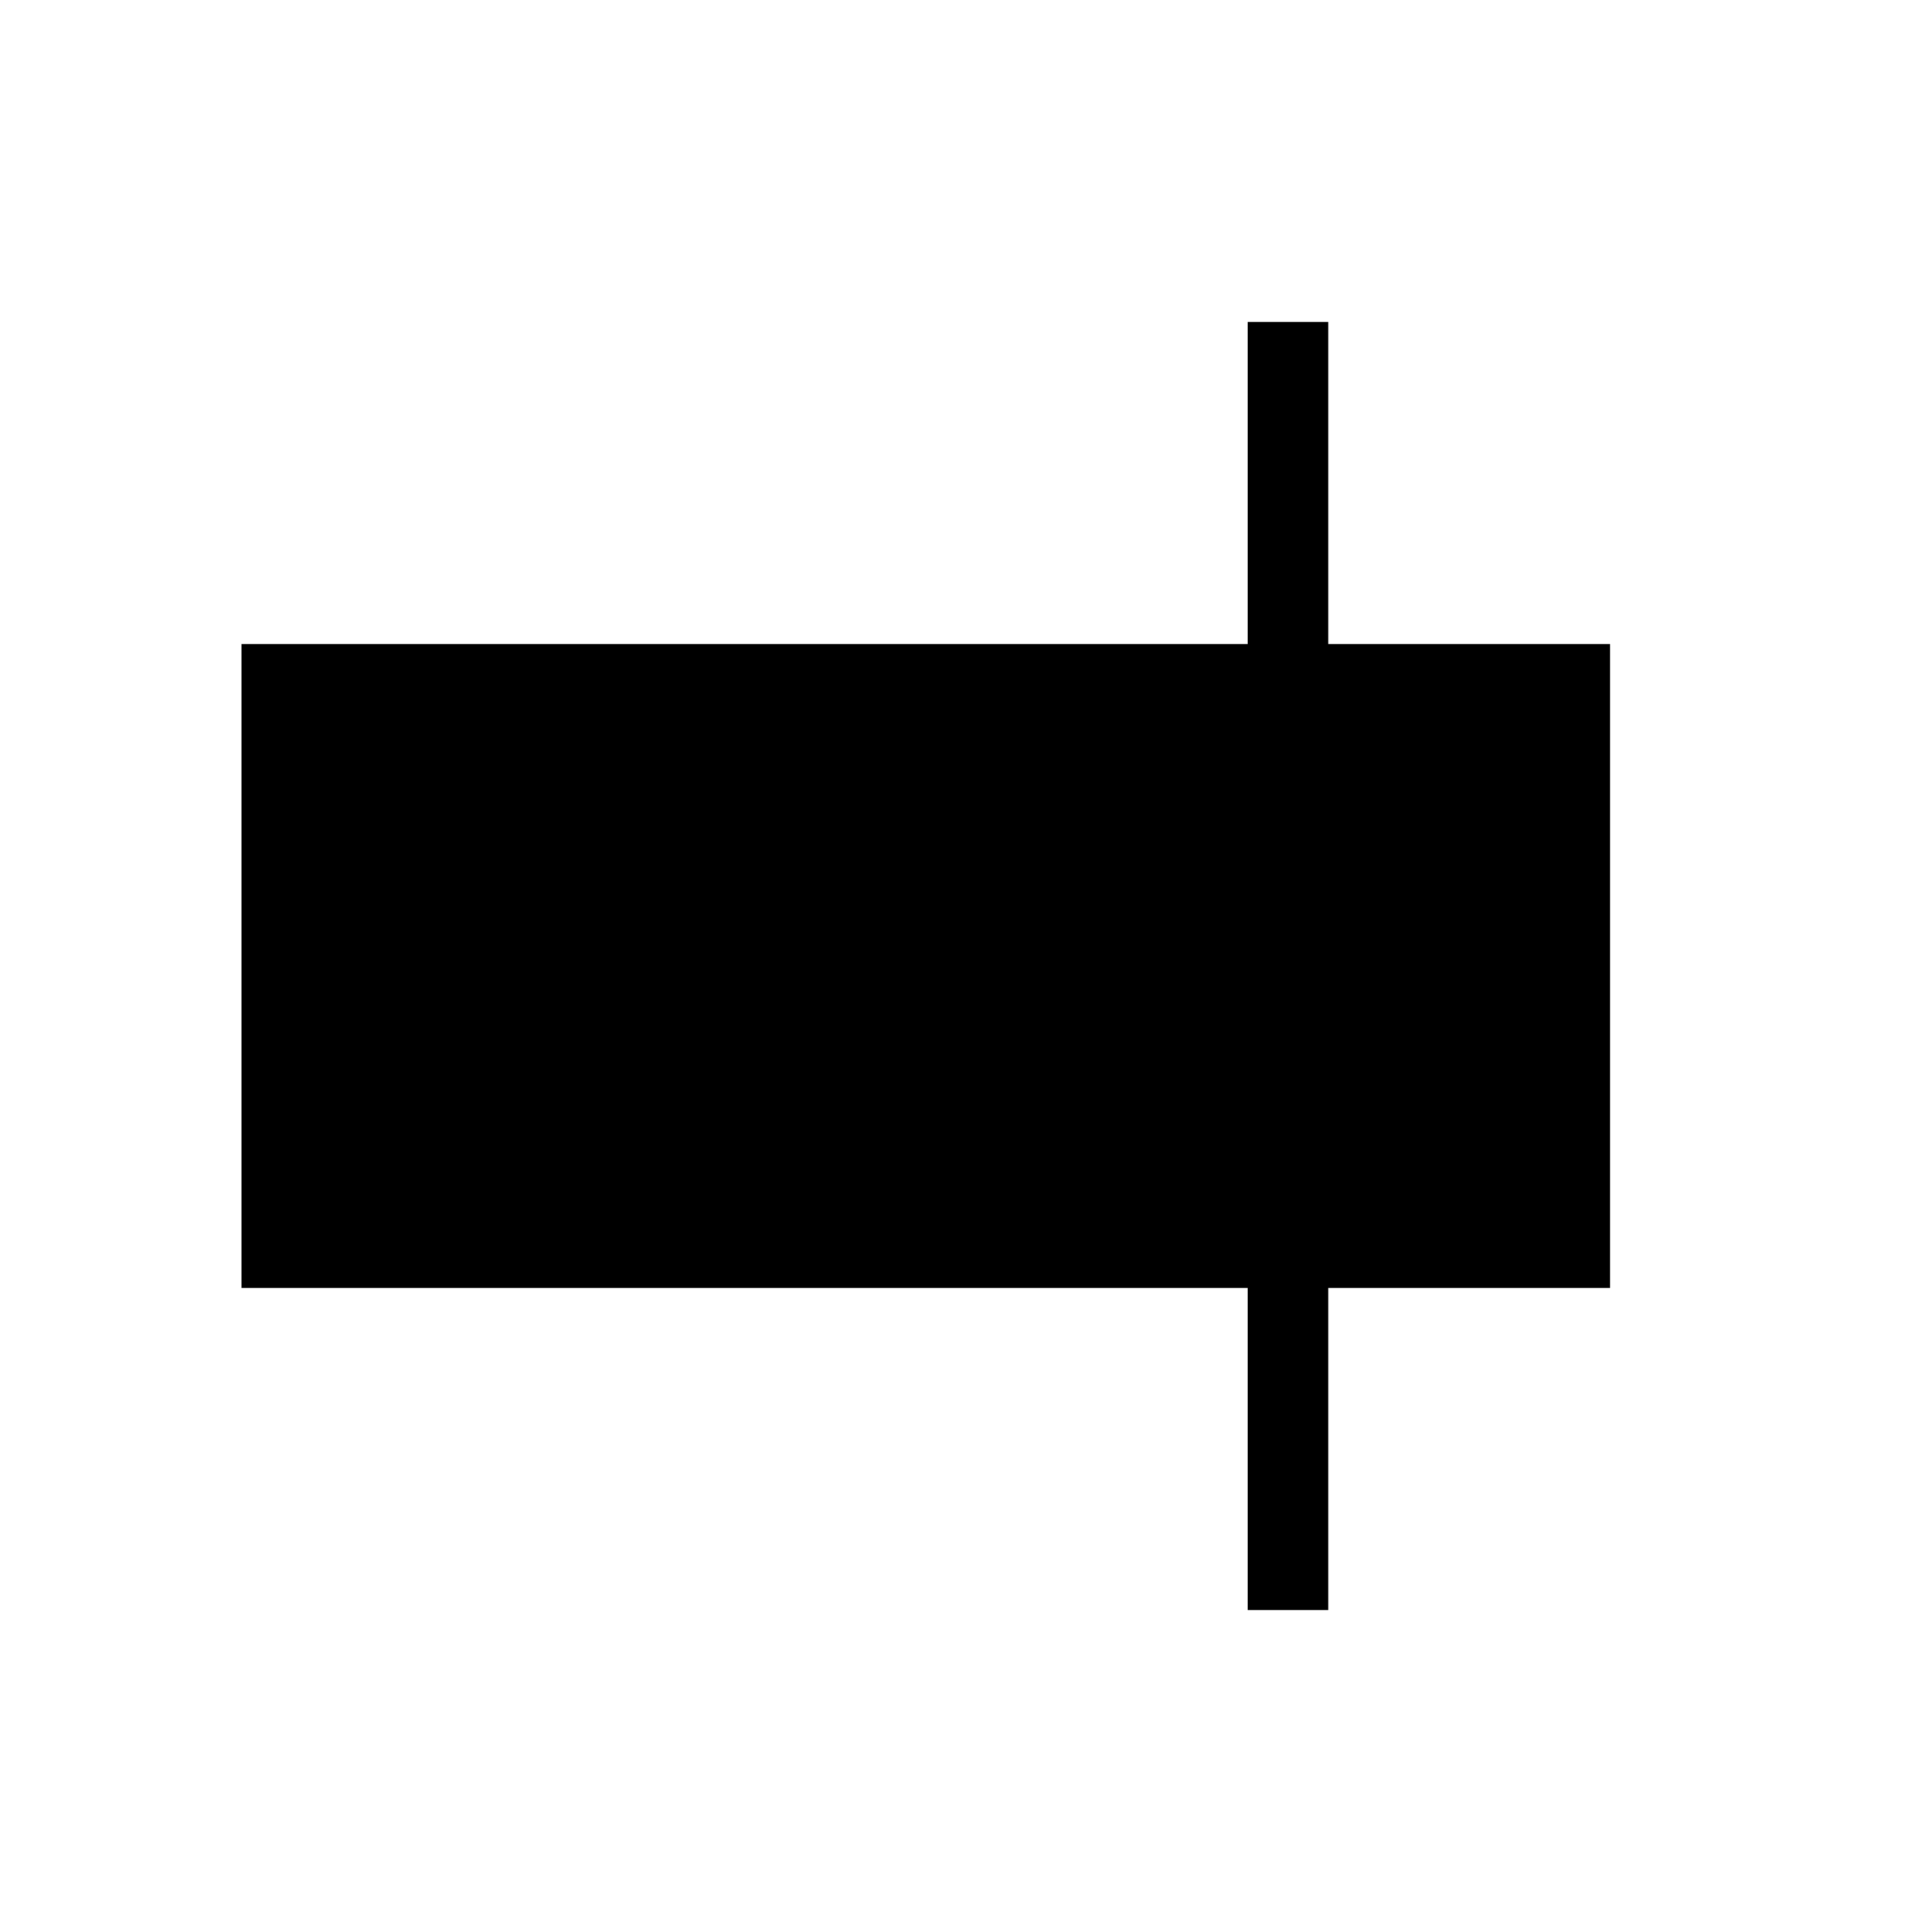
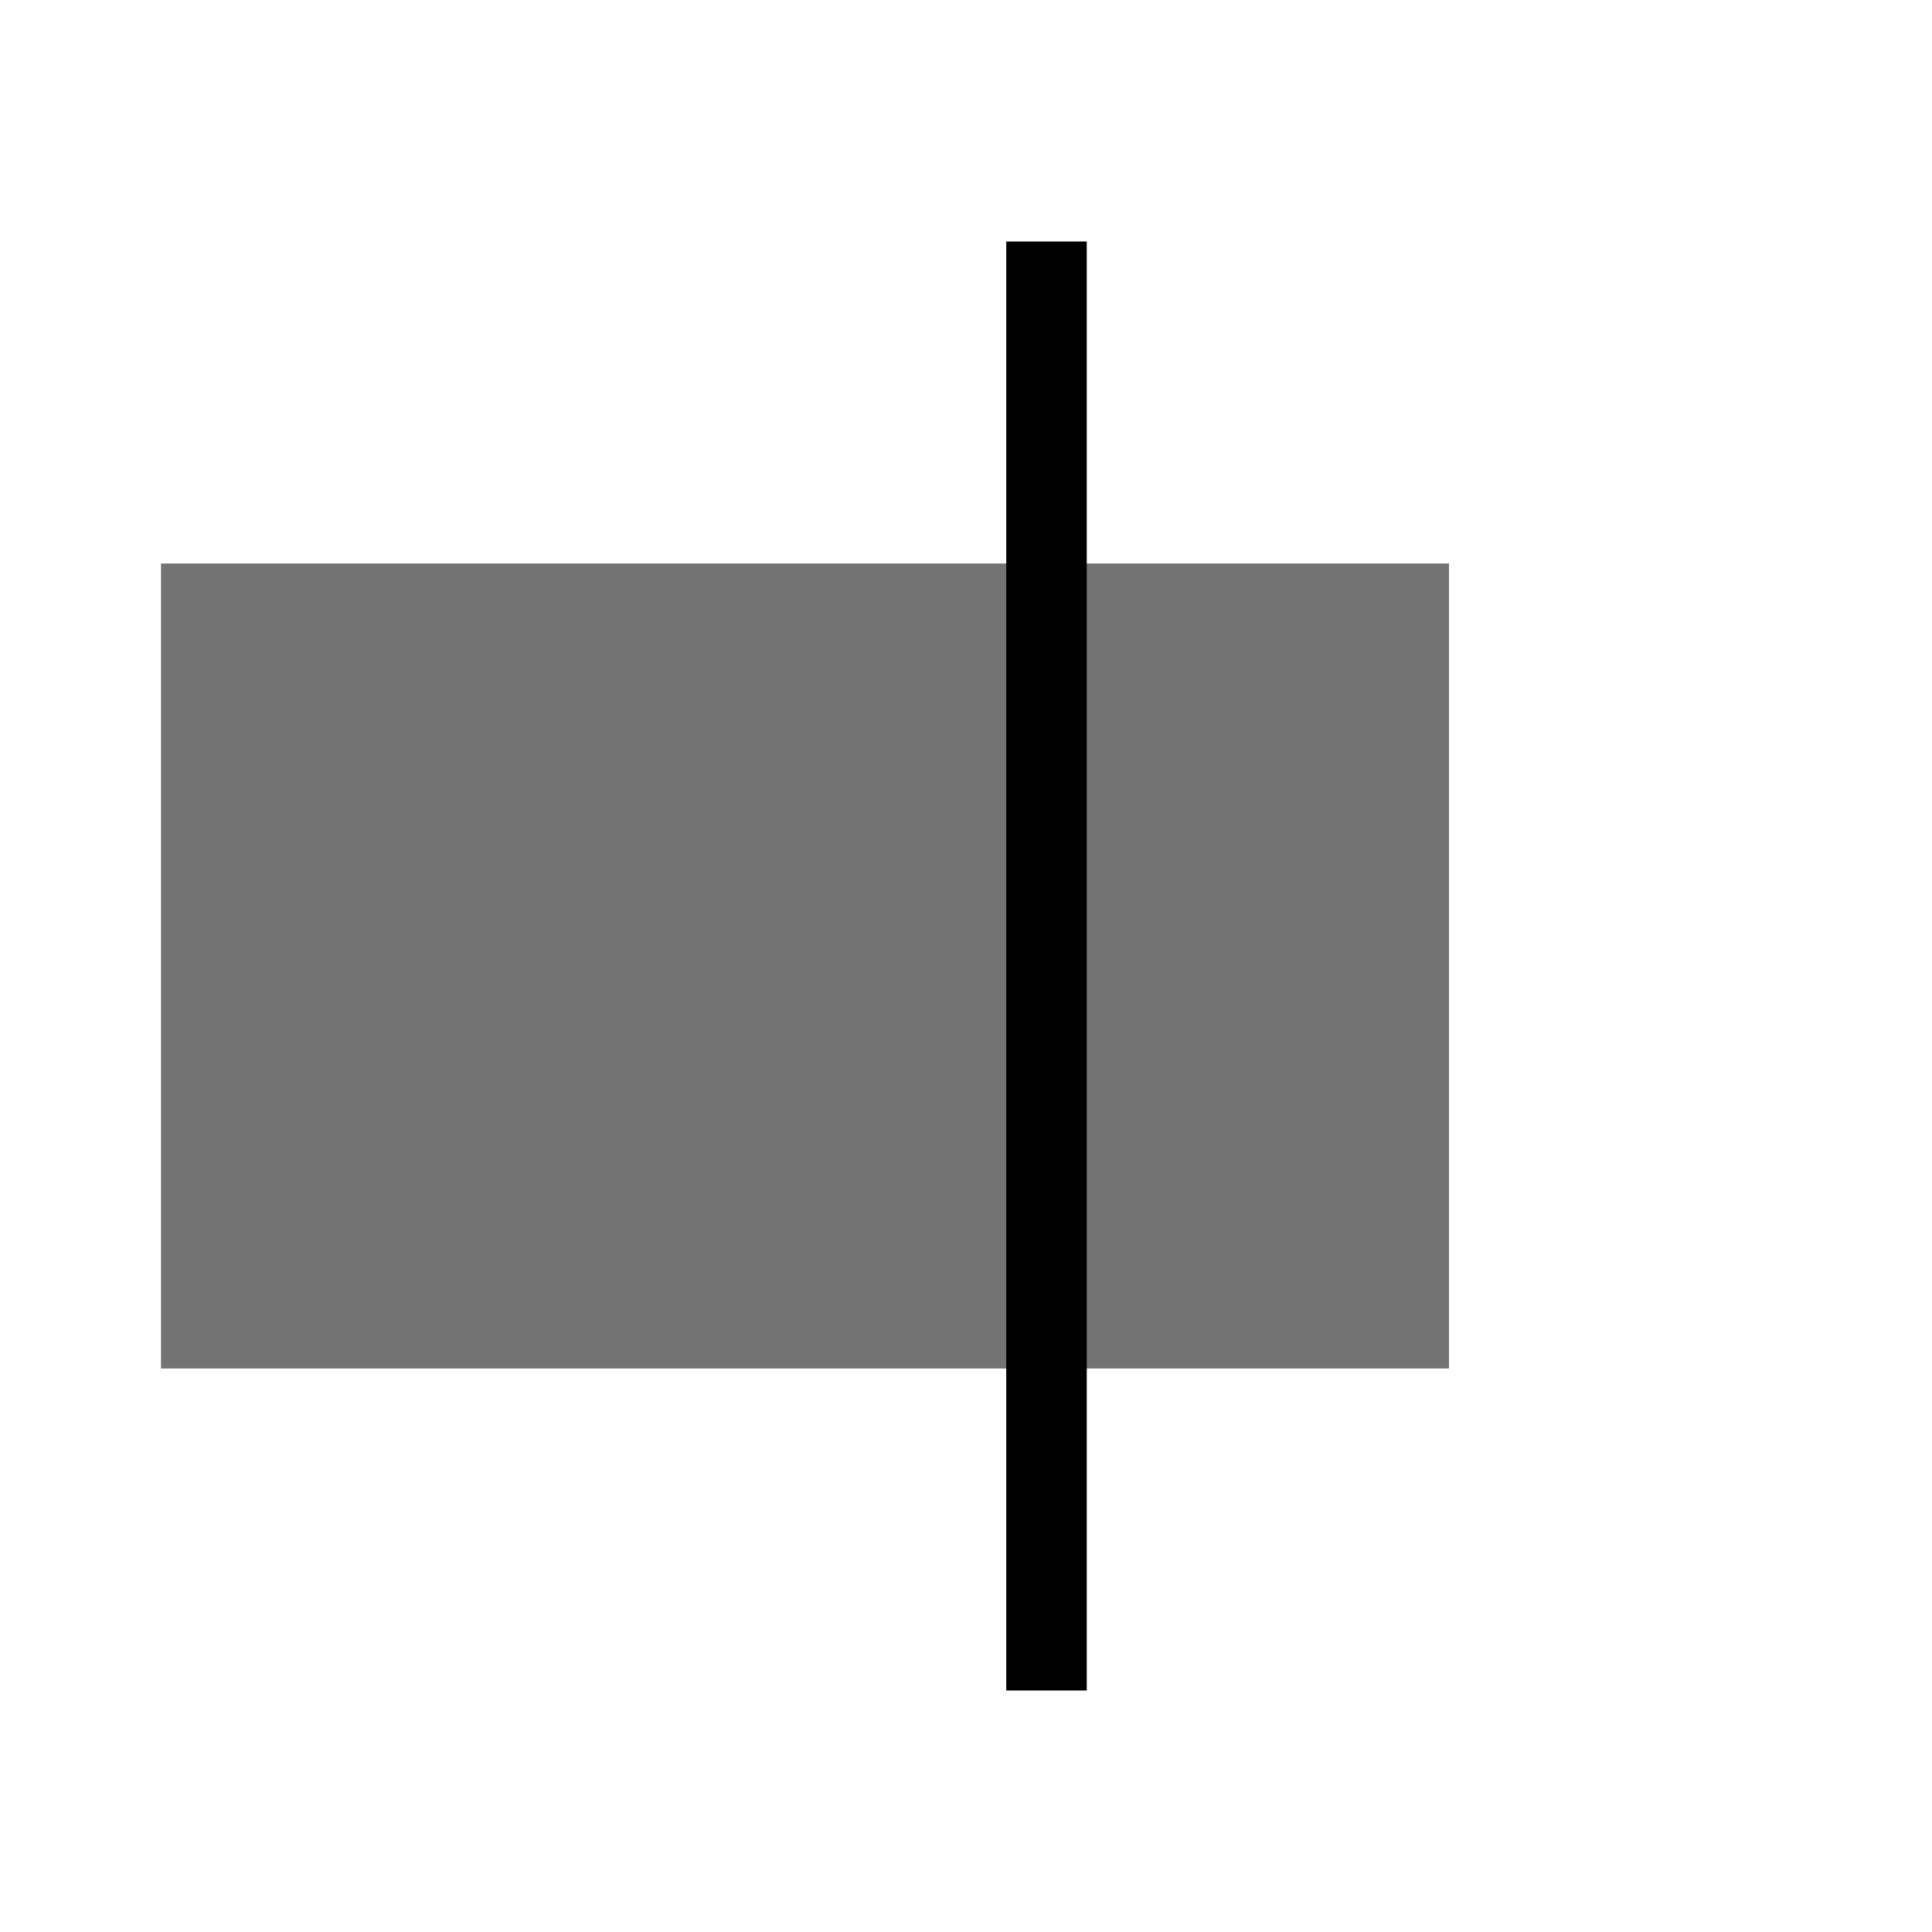
<svg xmlns="http://www.w3.org/2000/svg" width="24" height="24" viewBox="0 0 24 24" fill="none" stroke="currentColor" stroke-width="1.5" stroke-linecap="butt" stroke-linejoin="miter">
-   <rect x="3" y="8" width="17" height="8" fill="currentColor" fill-opacity="1.0" stroke="none" />
-   <path d="M16 4V20" stroke-width="1" />
+   <rect x="2" y="7" width="16" height="10" fill="currentColor" fill-opacity="0.55" stroke="none" />
+   <path d="M13 3V21" stroke-width="1" />
</svg>
